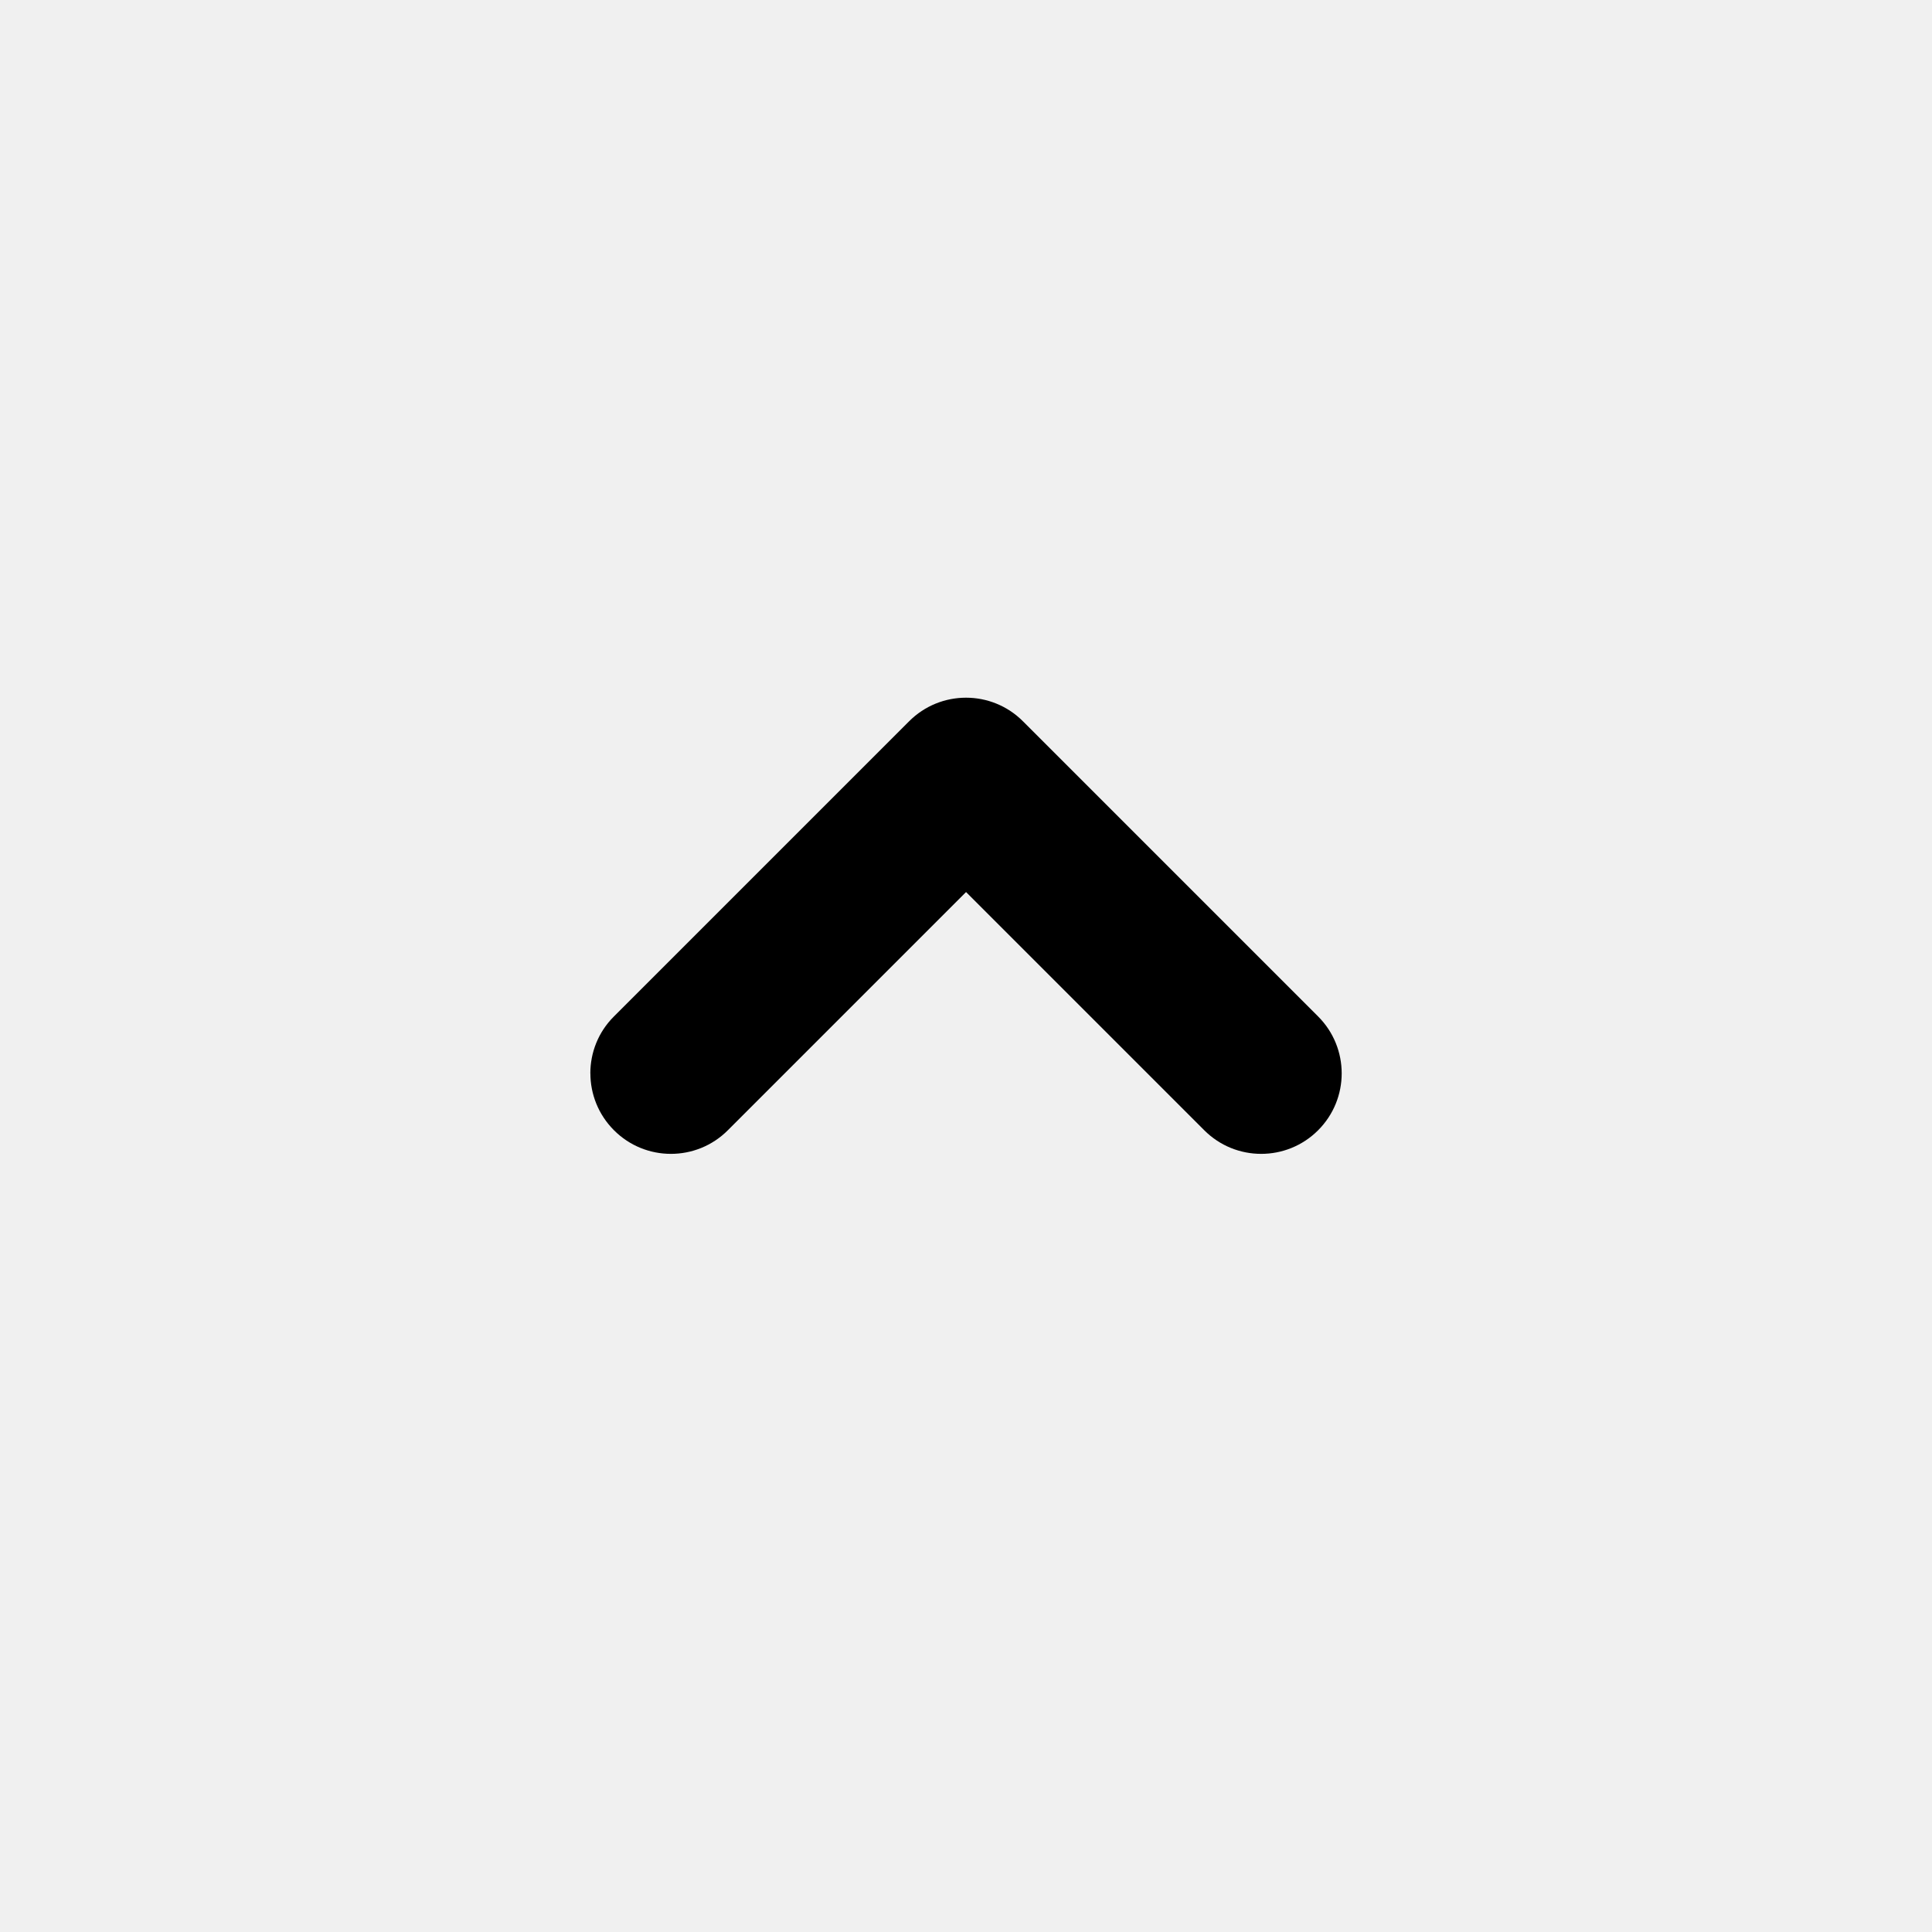
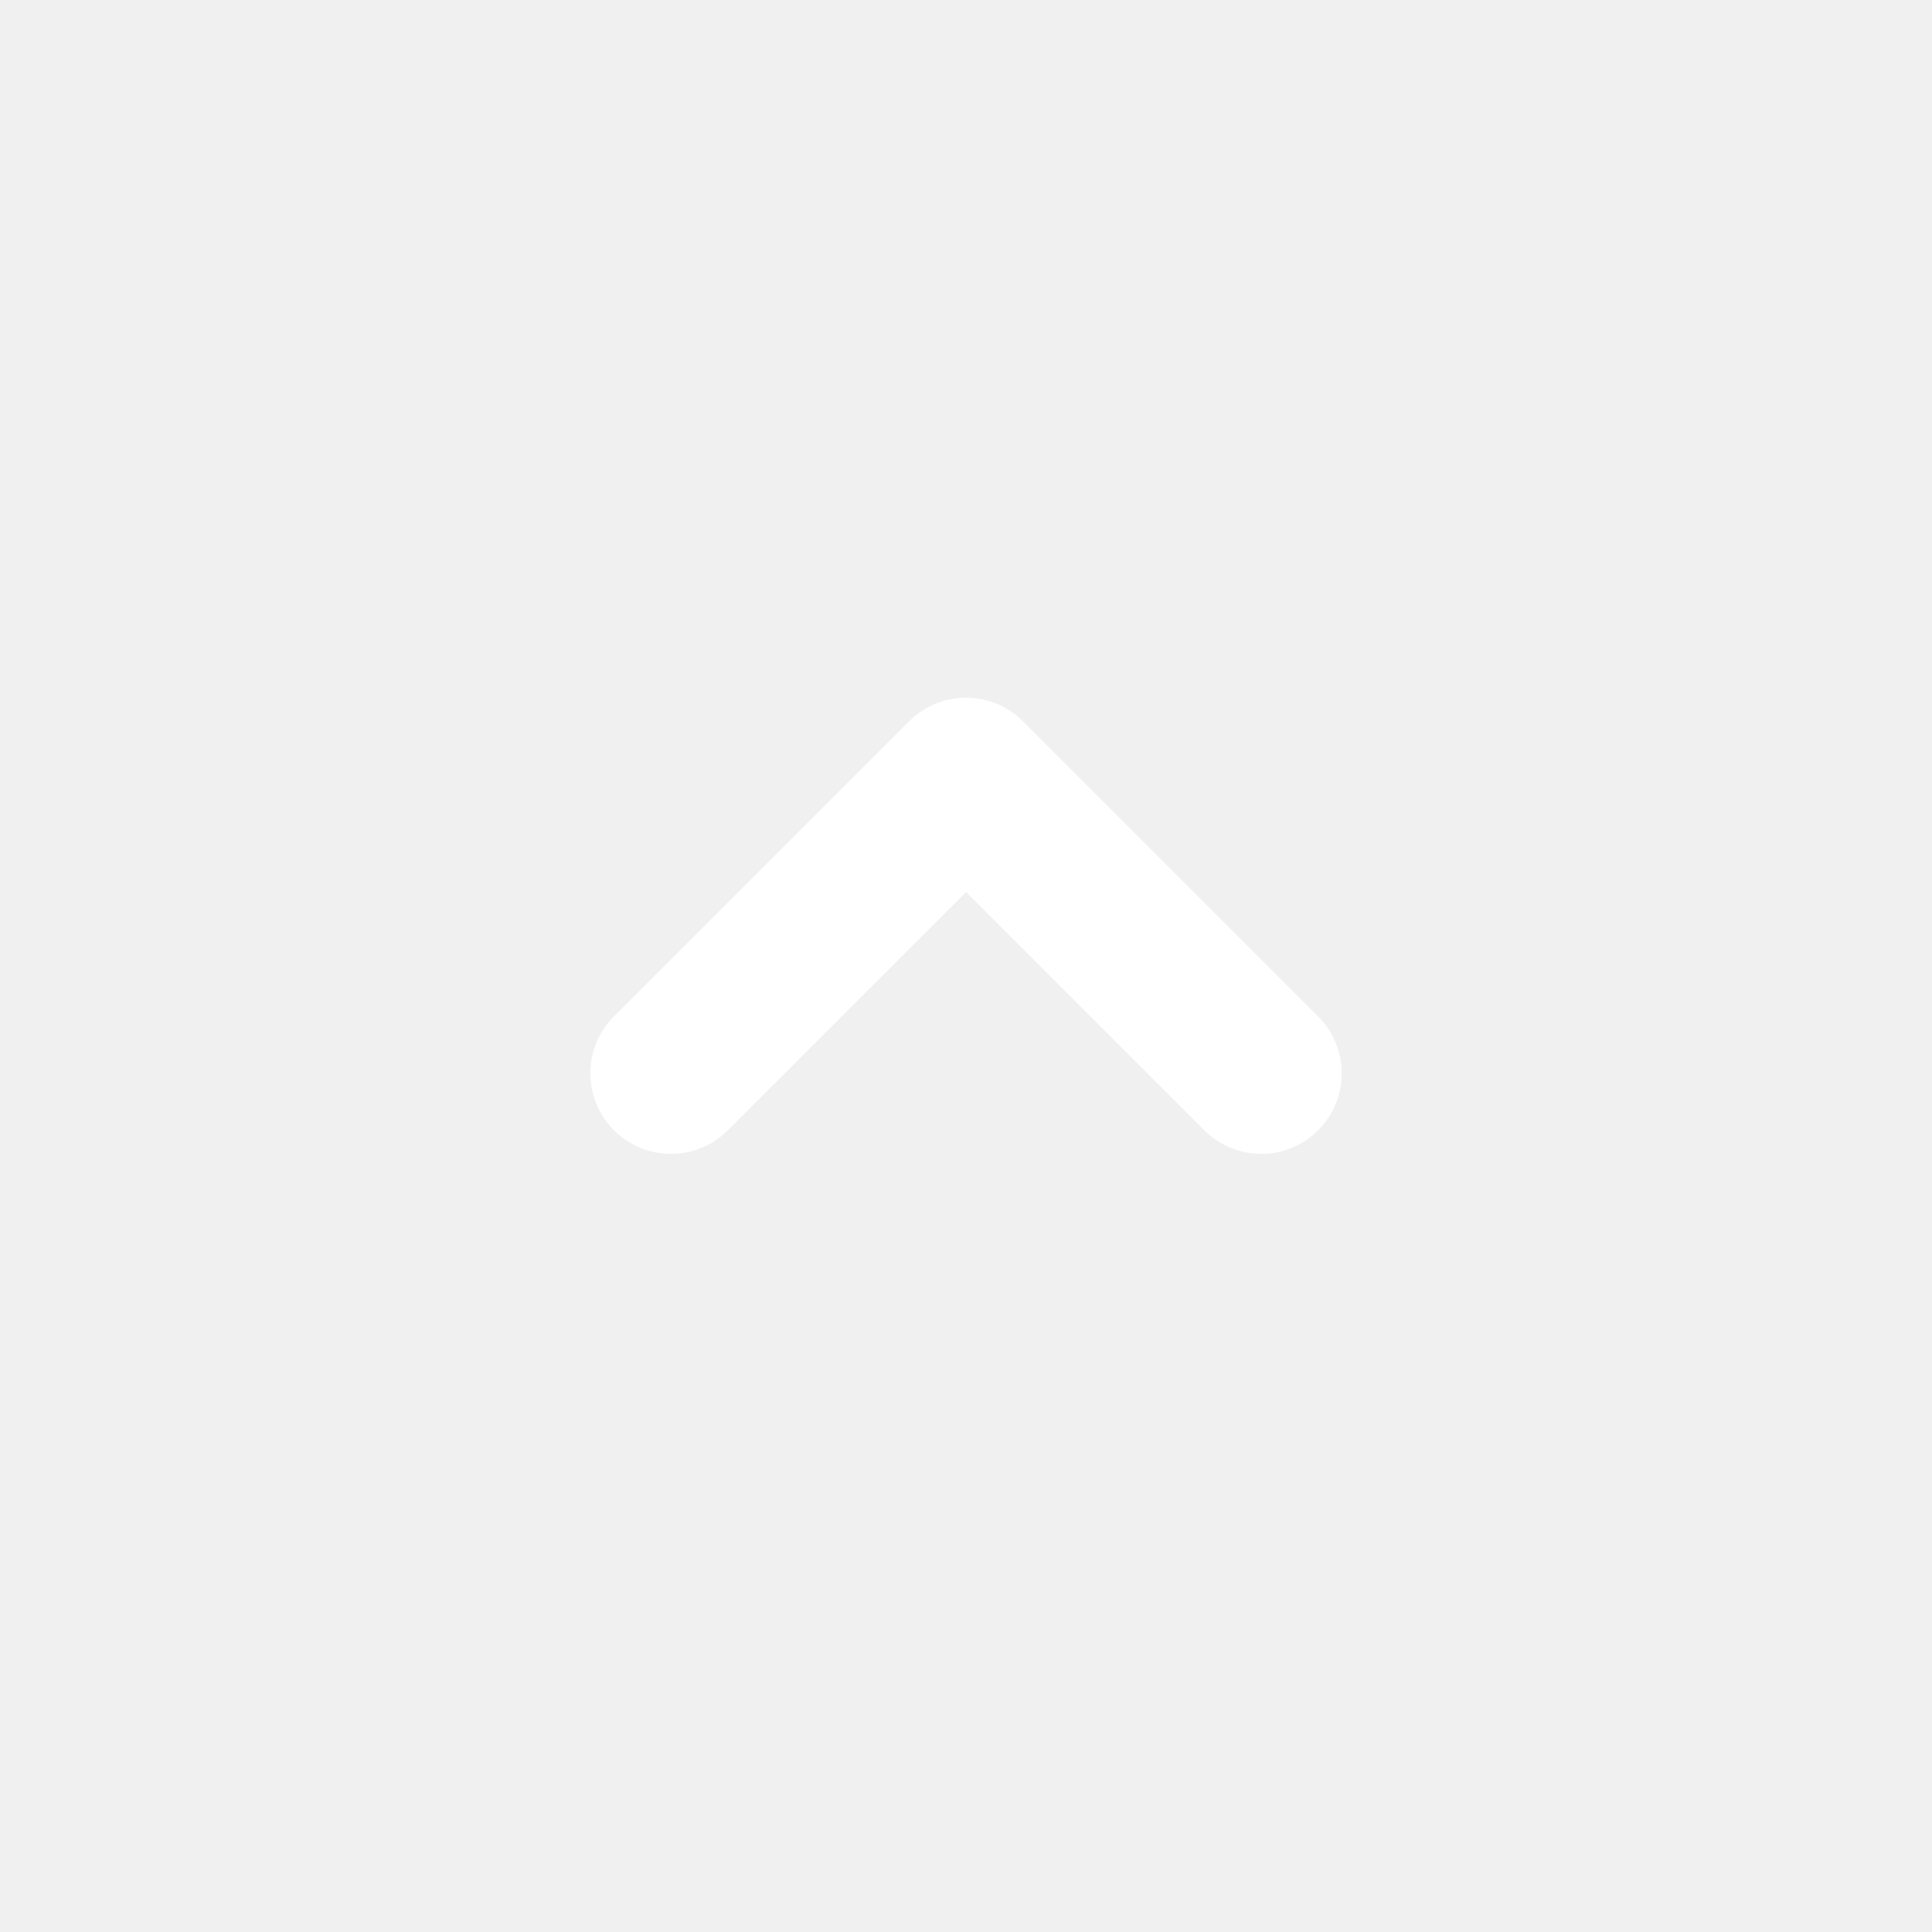
- <svg xmlns="http://www.w3.org/2000/svg" class="icon-control icon-control-chevronup" viewBox="0 0 36 36">
+ <svg xmlns="http://www.w3.org/2000/svg" class="icon-control icon-control-chevronup" viewBox="0 0 36 36" fill="white">
  <path d="m11 20c0-.384.146-.768.44-1.06l5.5-5.5c.585-.586 1.536-.586 2.121 0l5.5 5.5c.586.586.586 1.535 0 2.121-.585.586-1.536.586-2.121 0l-4.439-4.439-4.439 4.439c-.585.586-1.536.586-2.121 0-.293-.293-.44-.677-.44-1.06z" />
</svg>
